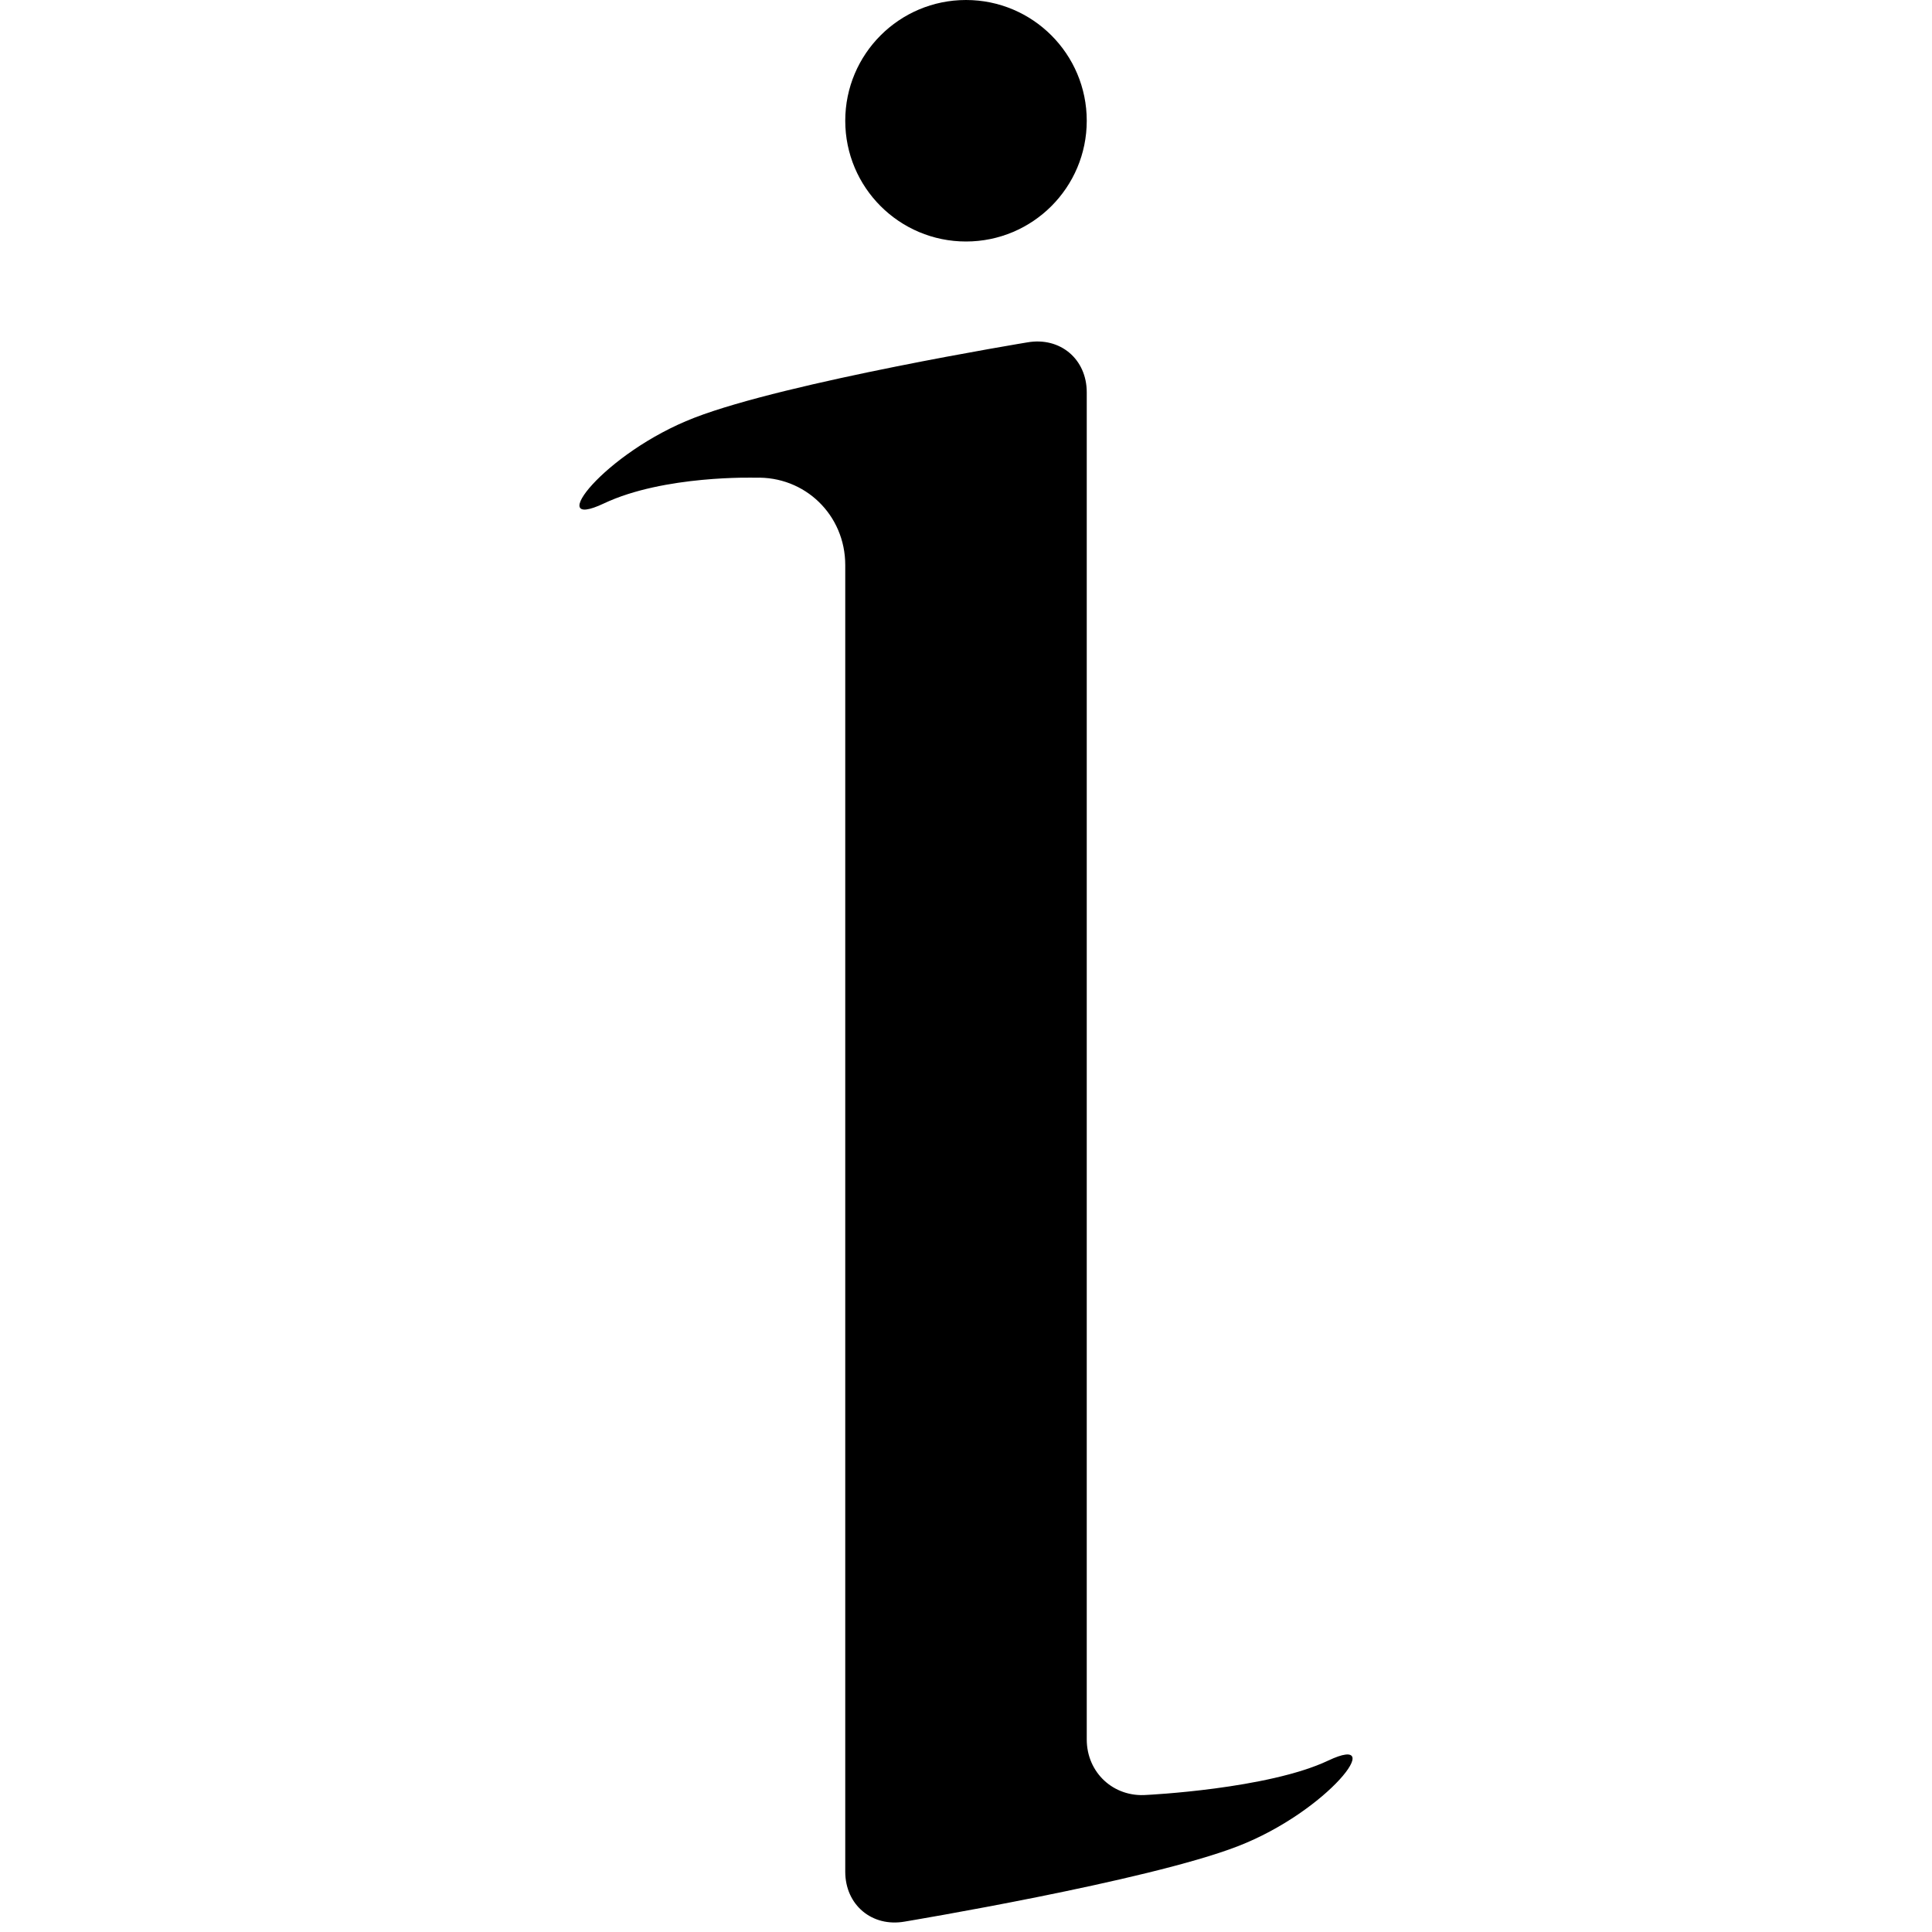
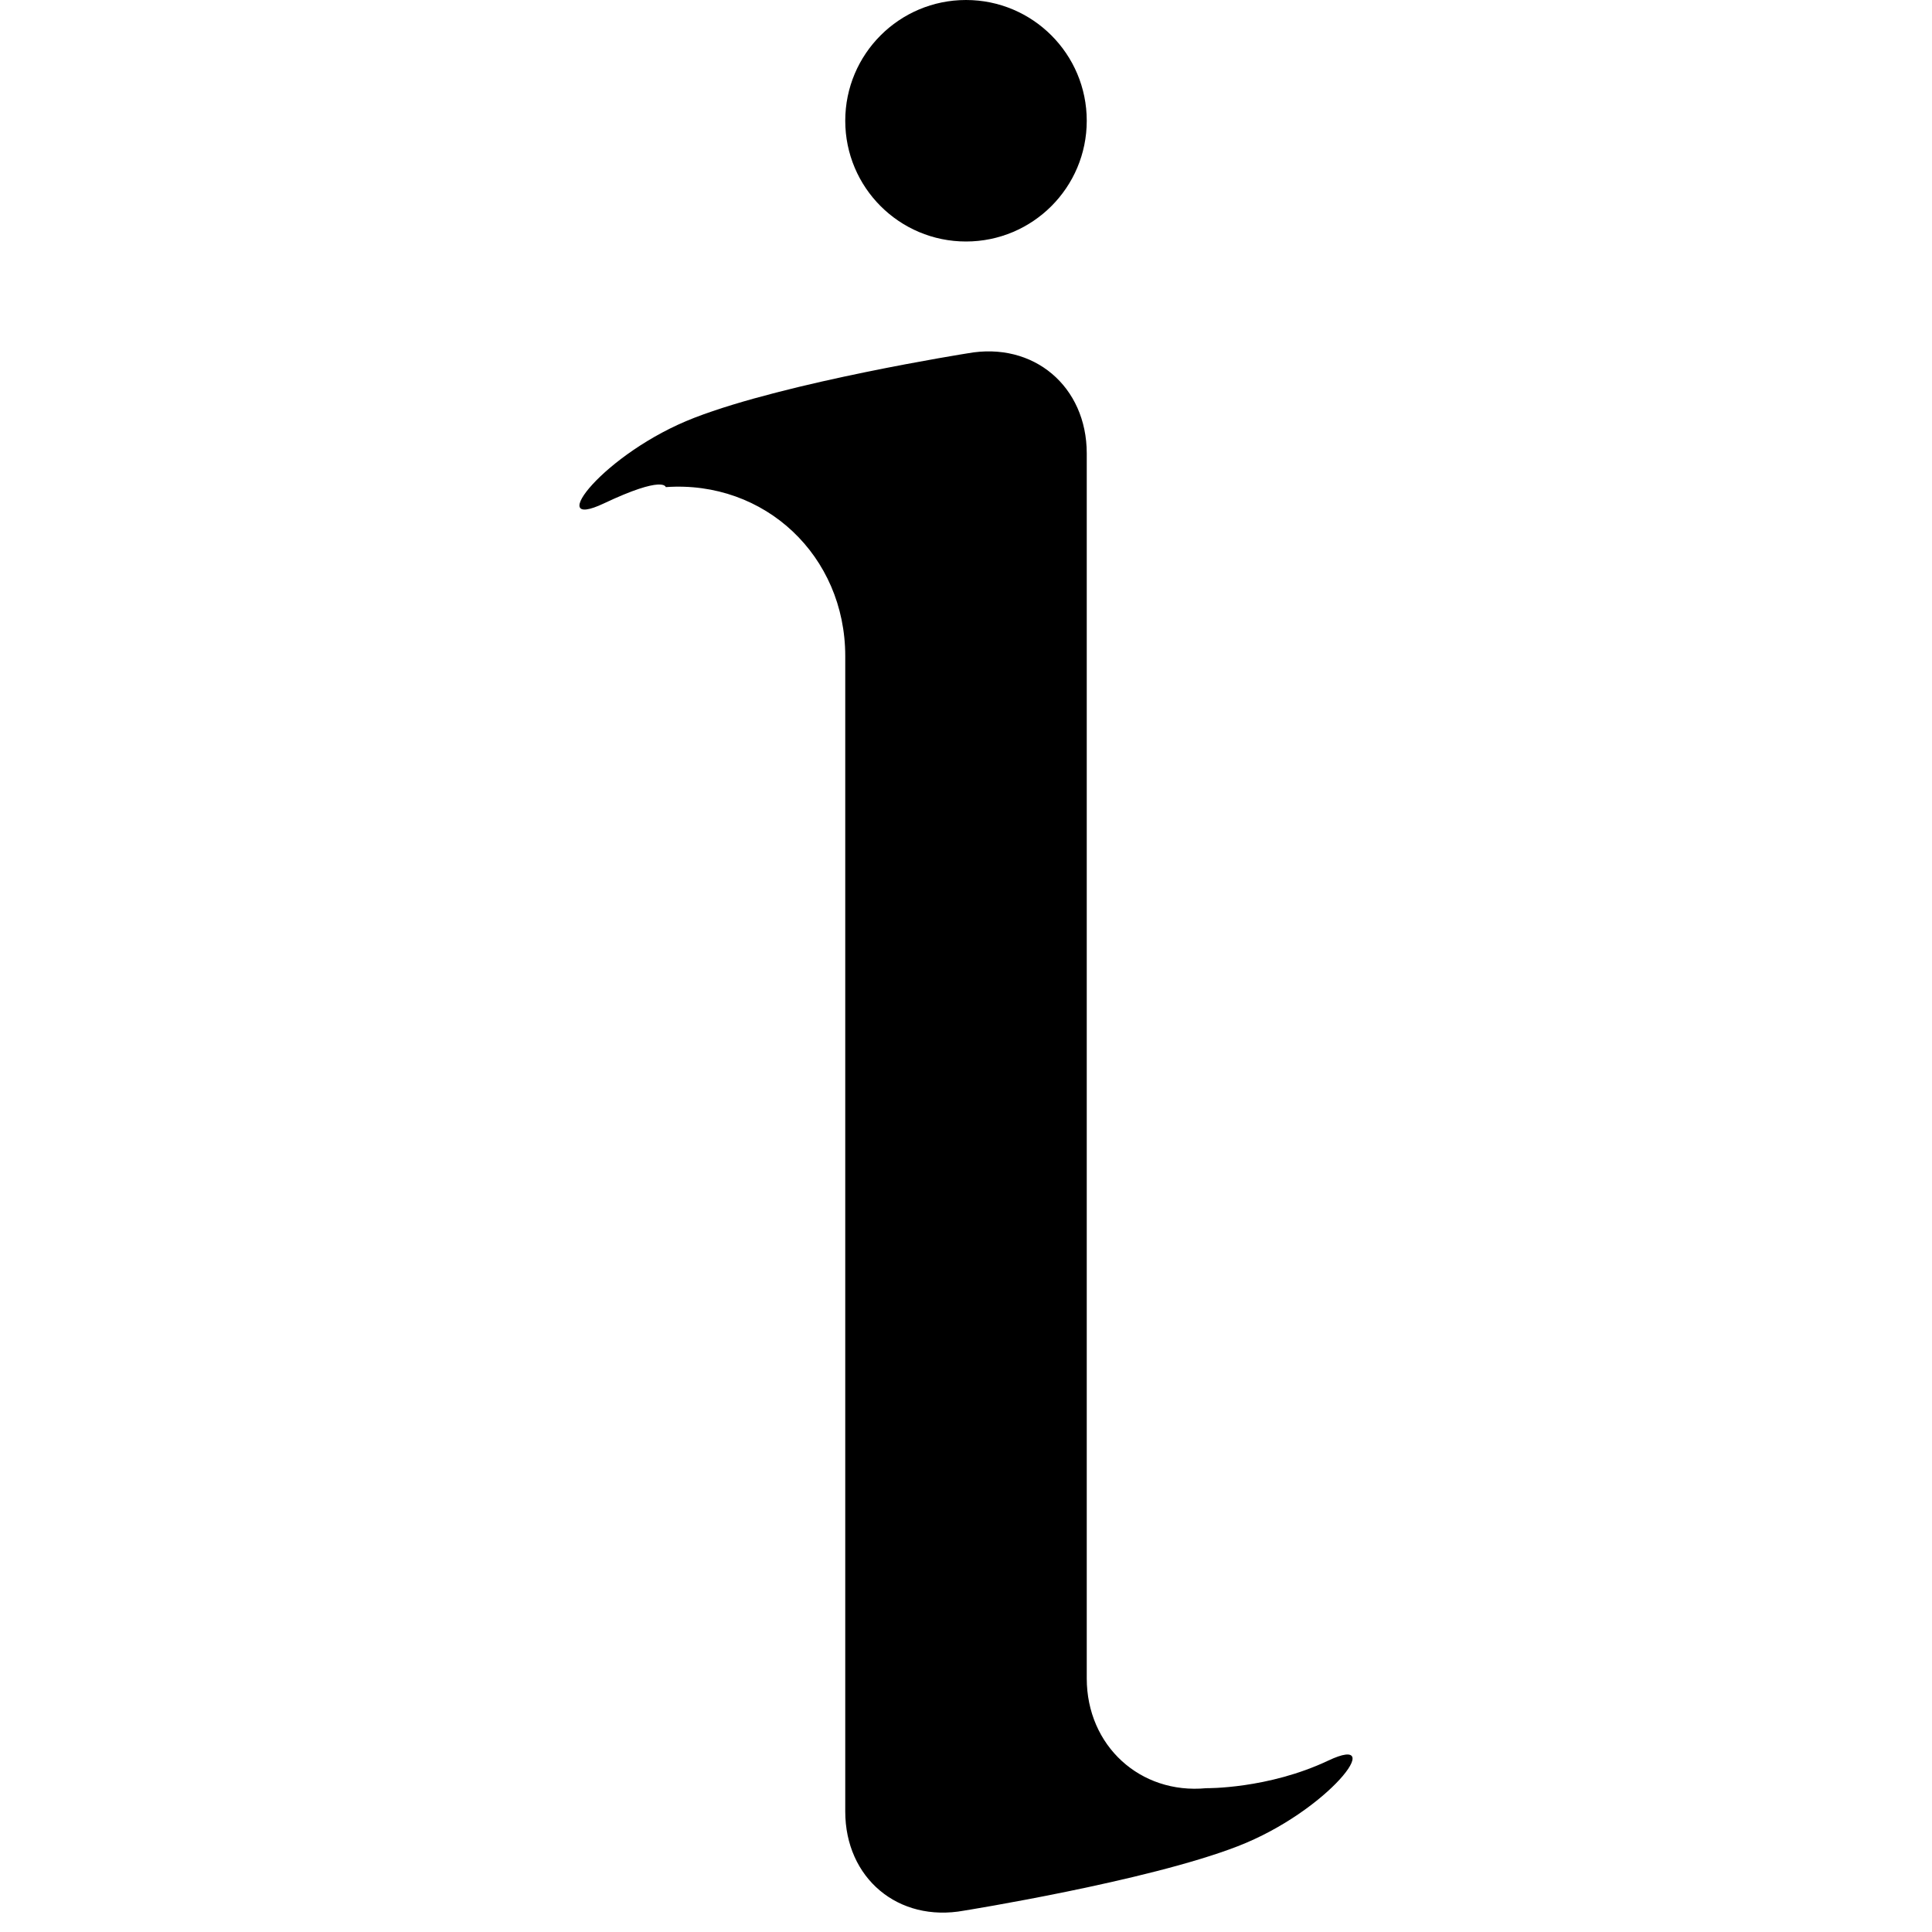
- <svg xmlns="http://www.w3.org/2000/svg" width="64px" height="64px" viewBox="0 0 64 64" version="1.1" class="icon-info svg-icon">
+ <svg xmlns="http://www.w3.org/2000/svg" width="32px" height="32px" viewBox="0 0 32 32" version="1.1" class="small-icon info-icon svg-icon">
  <g fill-rule="evenodd">
-     <g class="info">
-       <path d="M23,13.839 C20,15 18,17.625 20,16.679 C22,15.732 25.015,15.825 25.015,15.825 C26.663,15.766 28,17.059 28,18.719 L28,62.002 C28,63.105 28.888,63.847 29.97,63.655 C29.97,63.655 38,62.321 41,61.161 C44,60 46,57.375 44,58.321 C42,59.268 37.986,59.459 37.986,59.459 C36.889,59.546 36,58.721 36,57.621 L36,12.996 C36,11.894 35.118,11.151 34.03,11.342 C34.03,11.342 26.073,12.65 23,13.839 Z" class="shape" />
-       <circle cx="32" cy="4" r="4" class="period" />
+     <g>
+       <path d="M11.5,6.92 C10,7.5 9,8.812 10,8.339 C11,7.866 11.027,8.068 11.027,8.068 C12.669,7.952 14,9.208 14,10.867 L14,30.004 C14,31.106 14.875,31.847 15.968,31.646 C15.968,31.646 19,31.161 20.5,30.58 C22,30 23,28.688 22,29.161 C21,29.634 19.979,29.618 19.979,29.618 C18.886,29.723 18,28.915 18,27.799 L18,7.51 C18,6.4 17.119,5.653 16.027,5.852 C16.027,5.852 13.037,6.325 11.5,6.92 Z" class="shape" />
+       <circle cx="16" cy="2" r="2" class="period" />
    </g>
  </g>
</svg>
